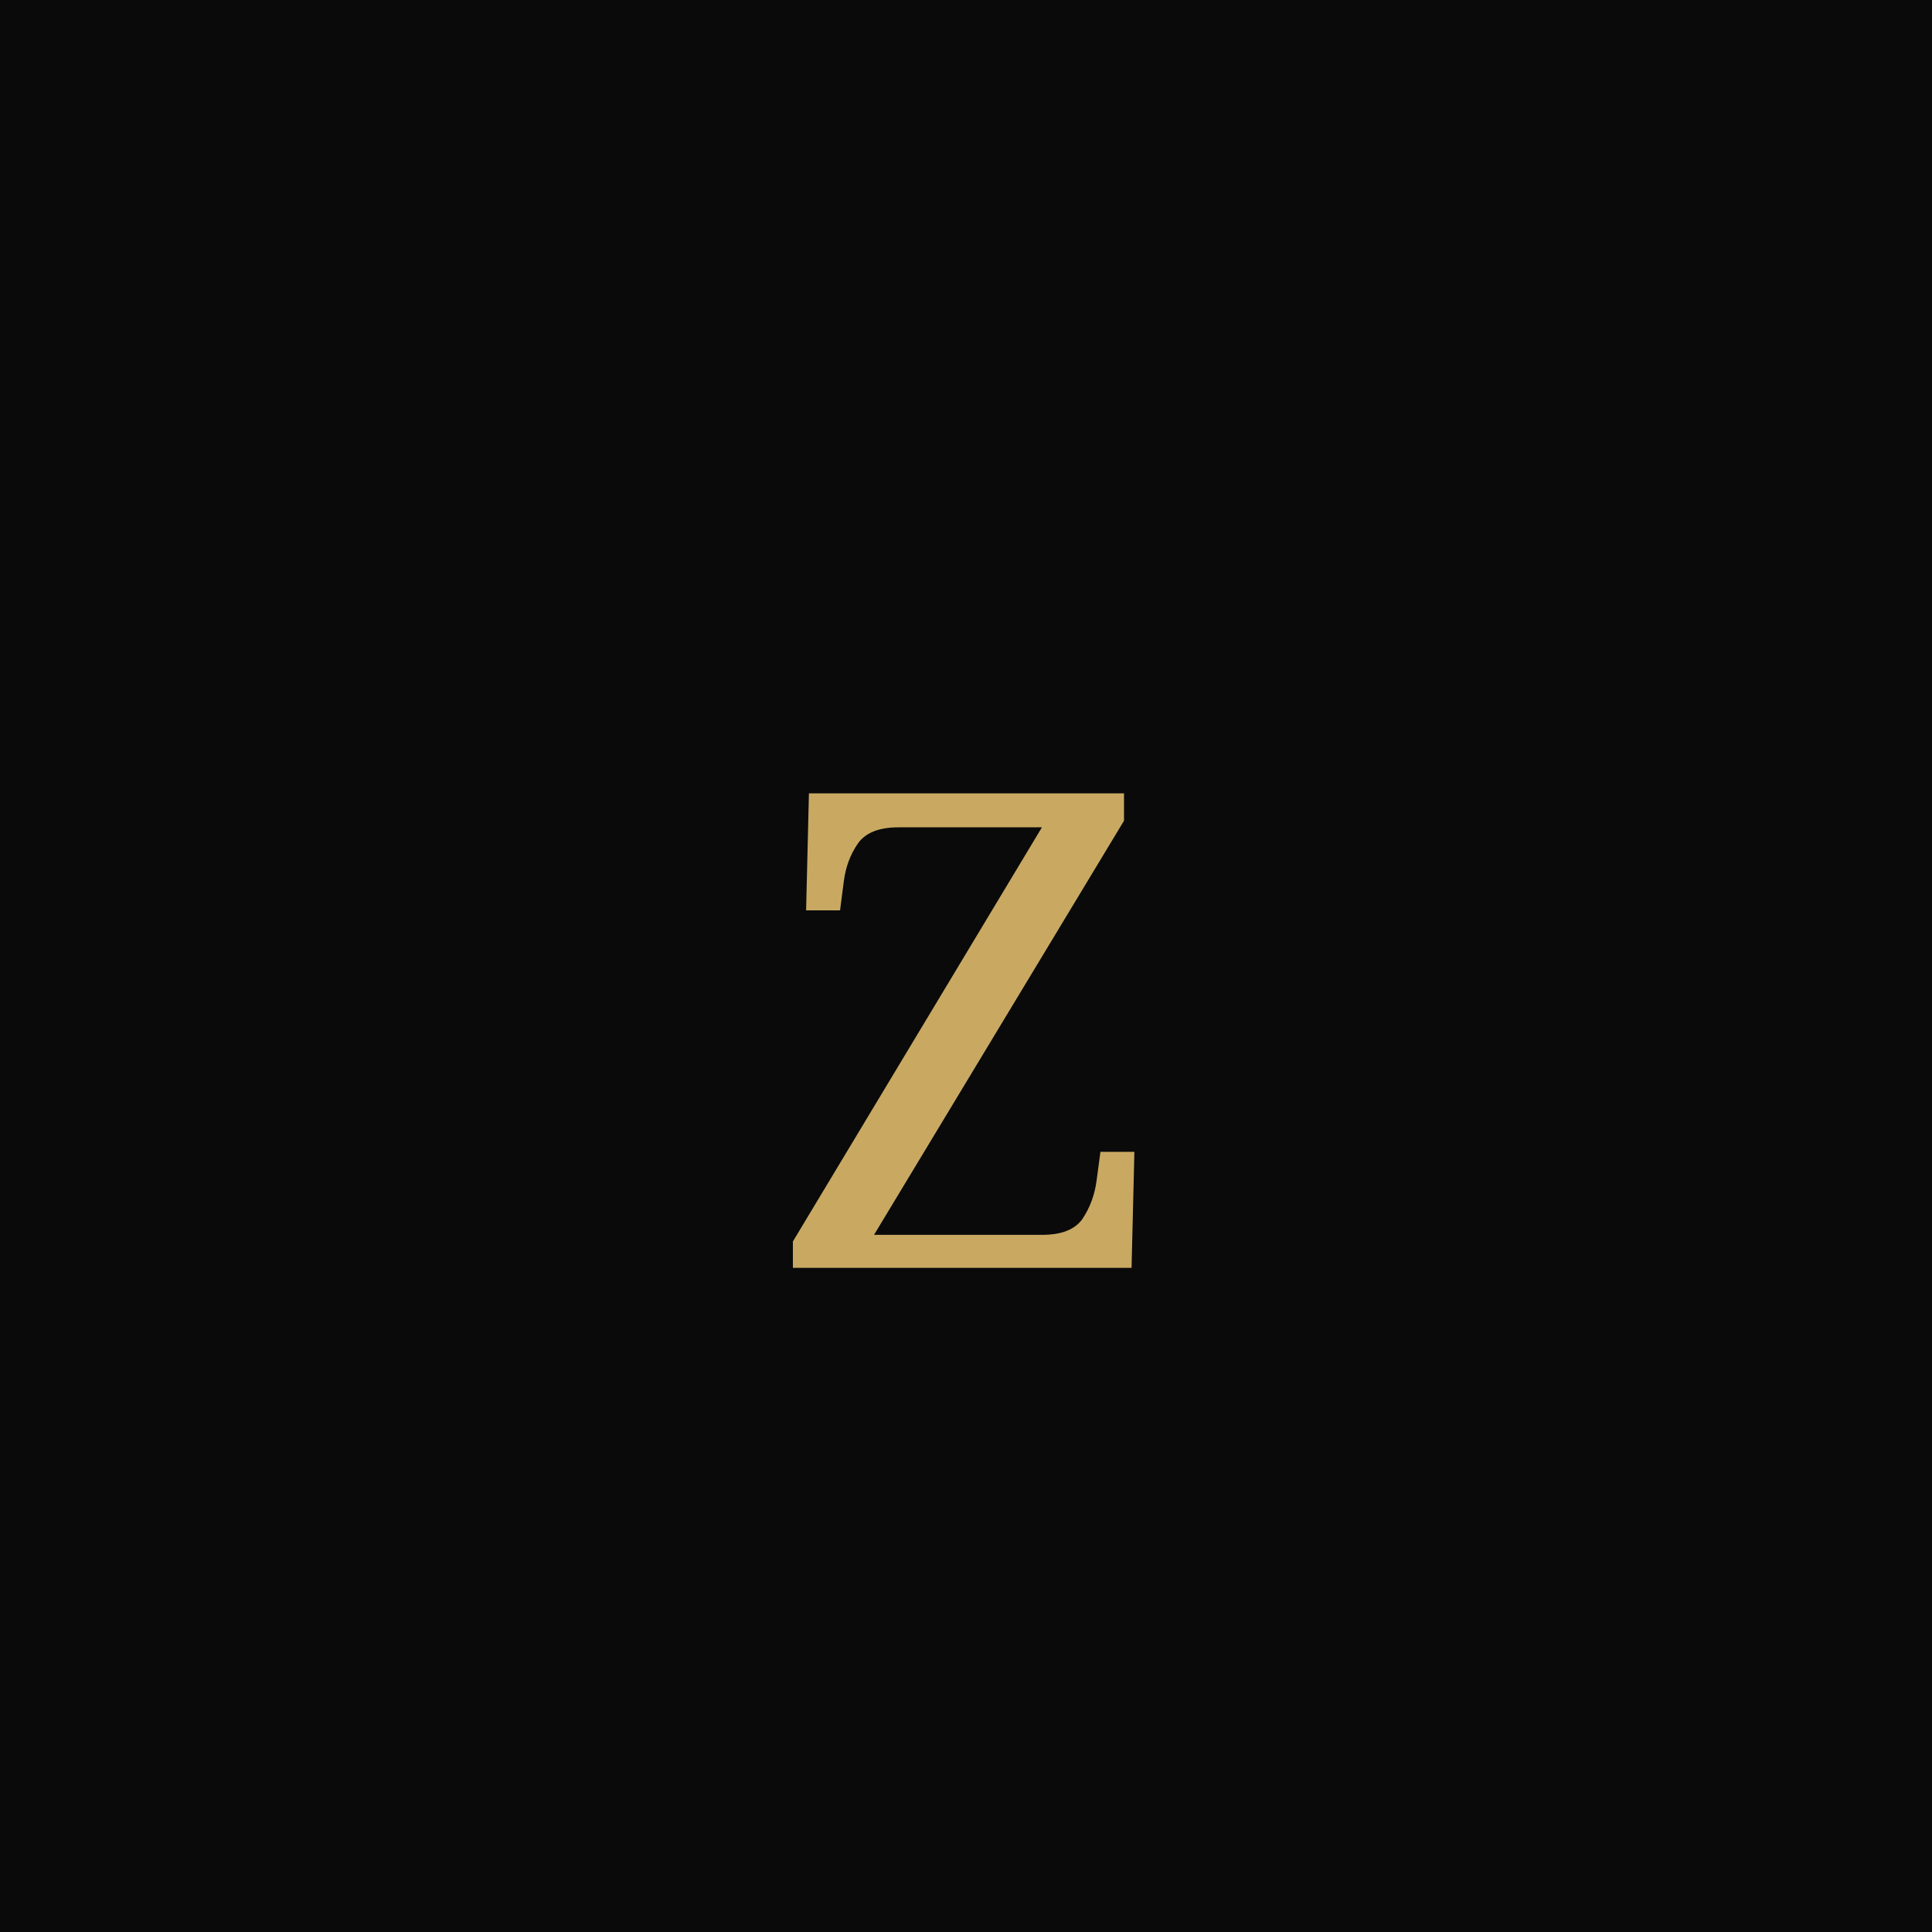
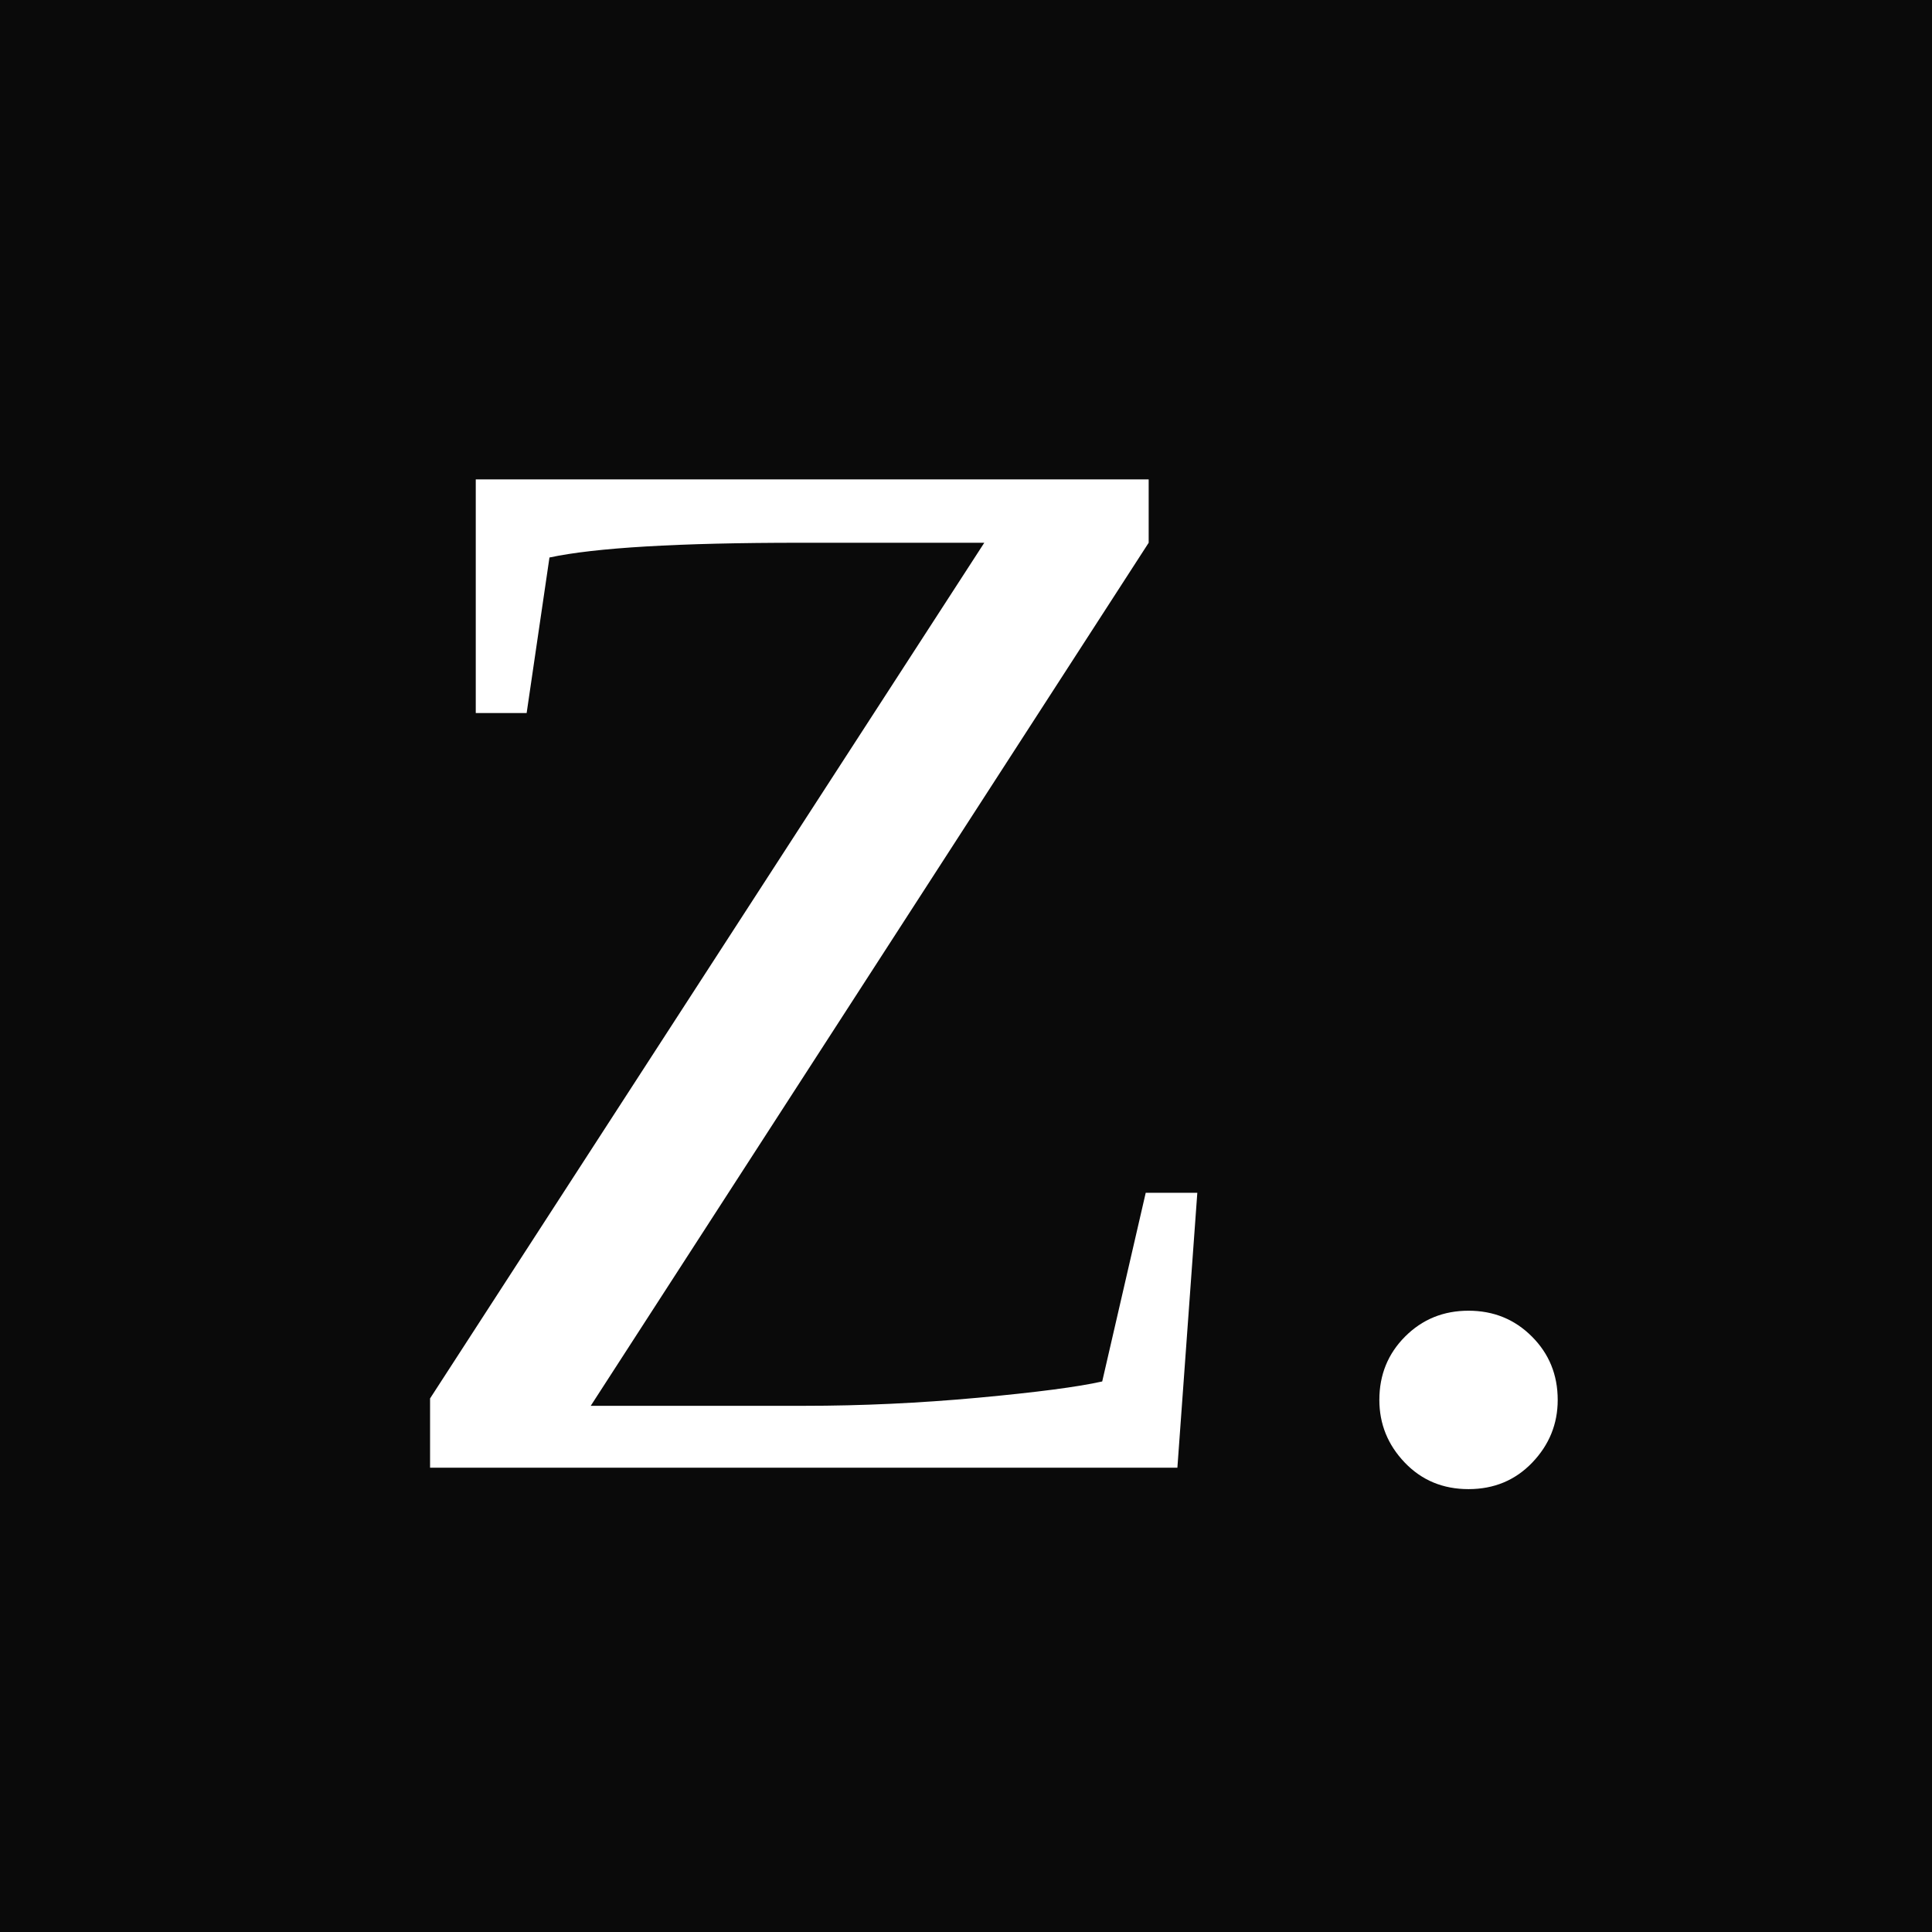
- <svg xmlns="http://www.w3.org/2000/svg" viewBox="0 0 32 32" fill="none">
-   <rect width="32" height="32" fill="#0a0a0a" />
-   <text x="16" y="21" text-anchor="middle" fill="#c9a962" font-family="Georgia, serif" font-size="11" letter-spacing="0.2em">Z</text>
+ <svg xmlns="http://www.w3.org/2000/svg" viewBox="0 0 512 512">
+   <rect width="512" height="512" fill="#0a0a0a" />
+   <text x="267" y="254" fill="#ffffff" font-family="'Cormorant Garamond', Georgia, 'Times New Roman', serif" font-size="400" font-weight="500" text-anchor="middle" dominant-baseline="central">Z.</text>
</svg>
